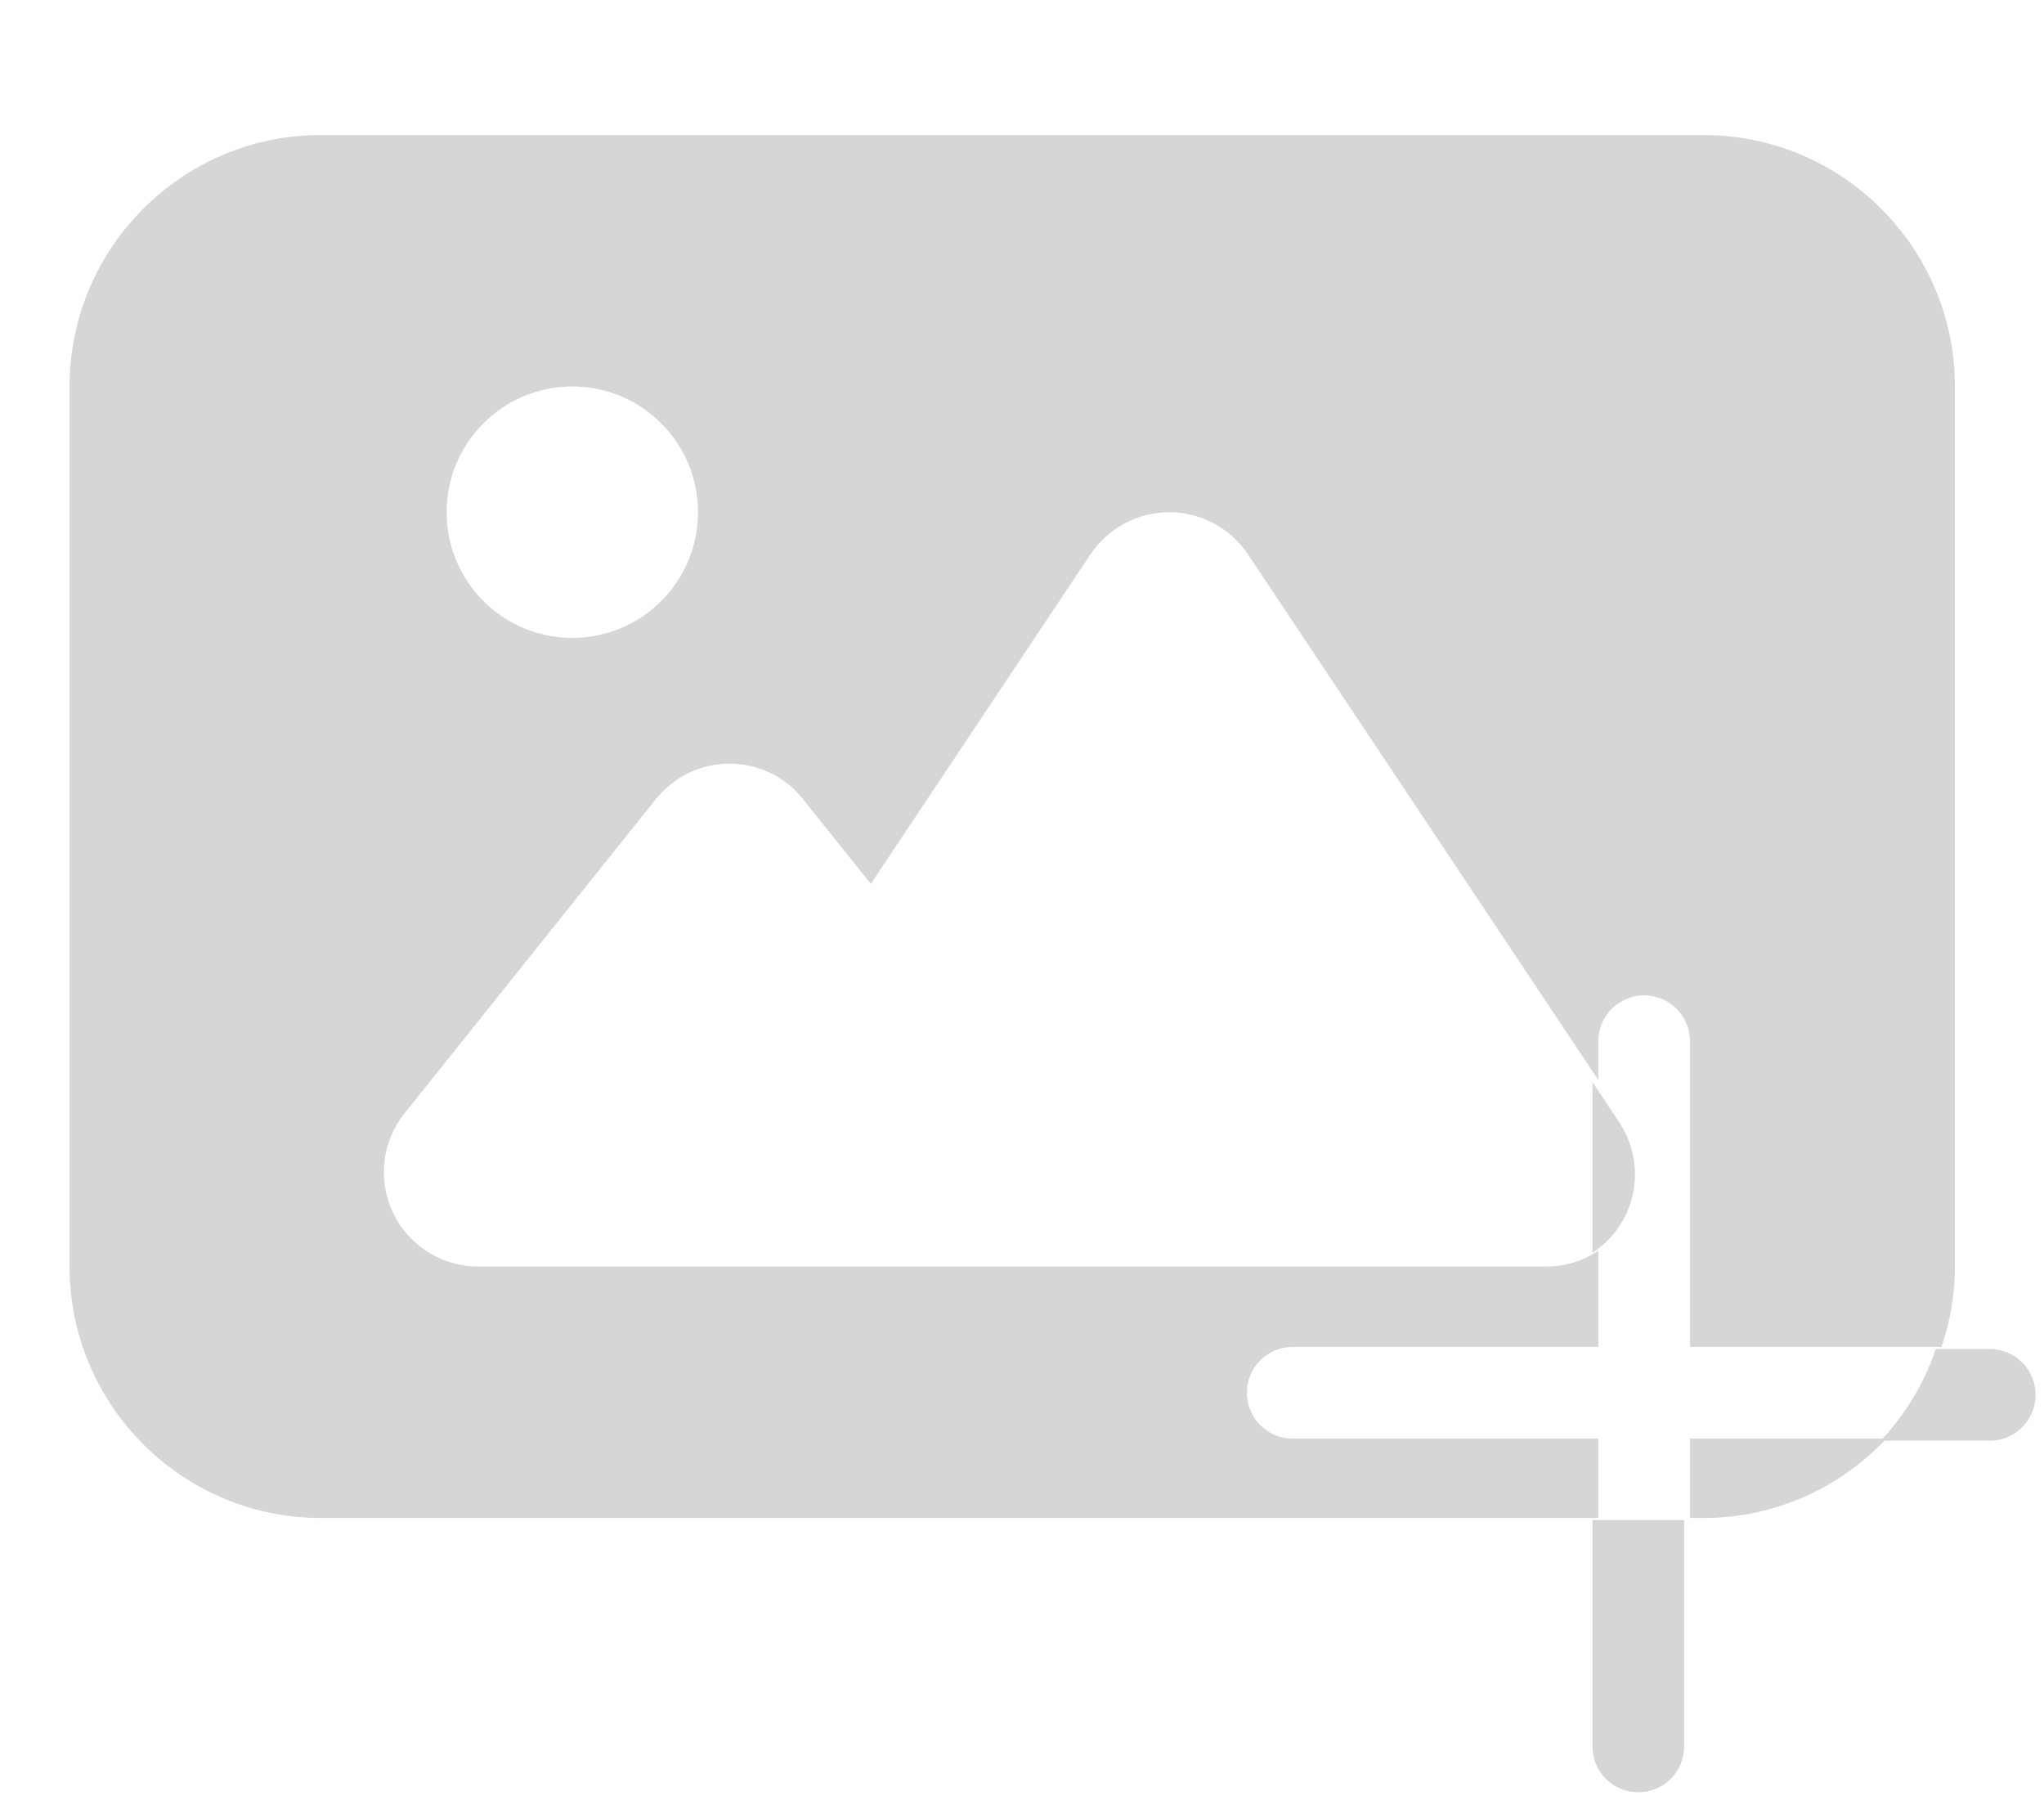
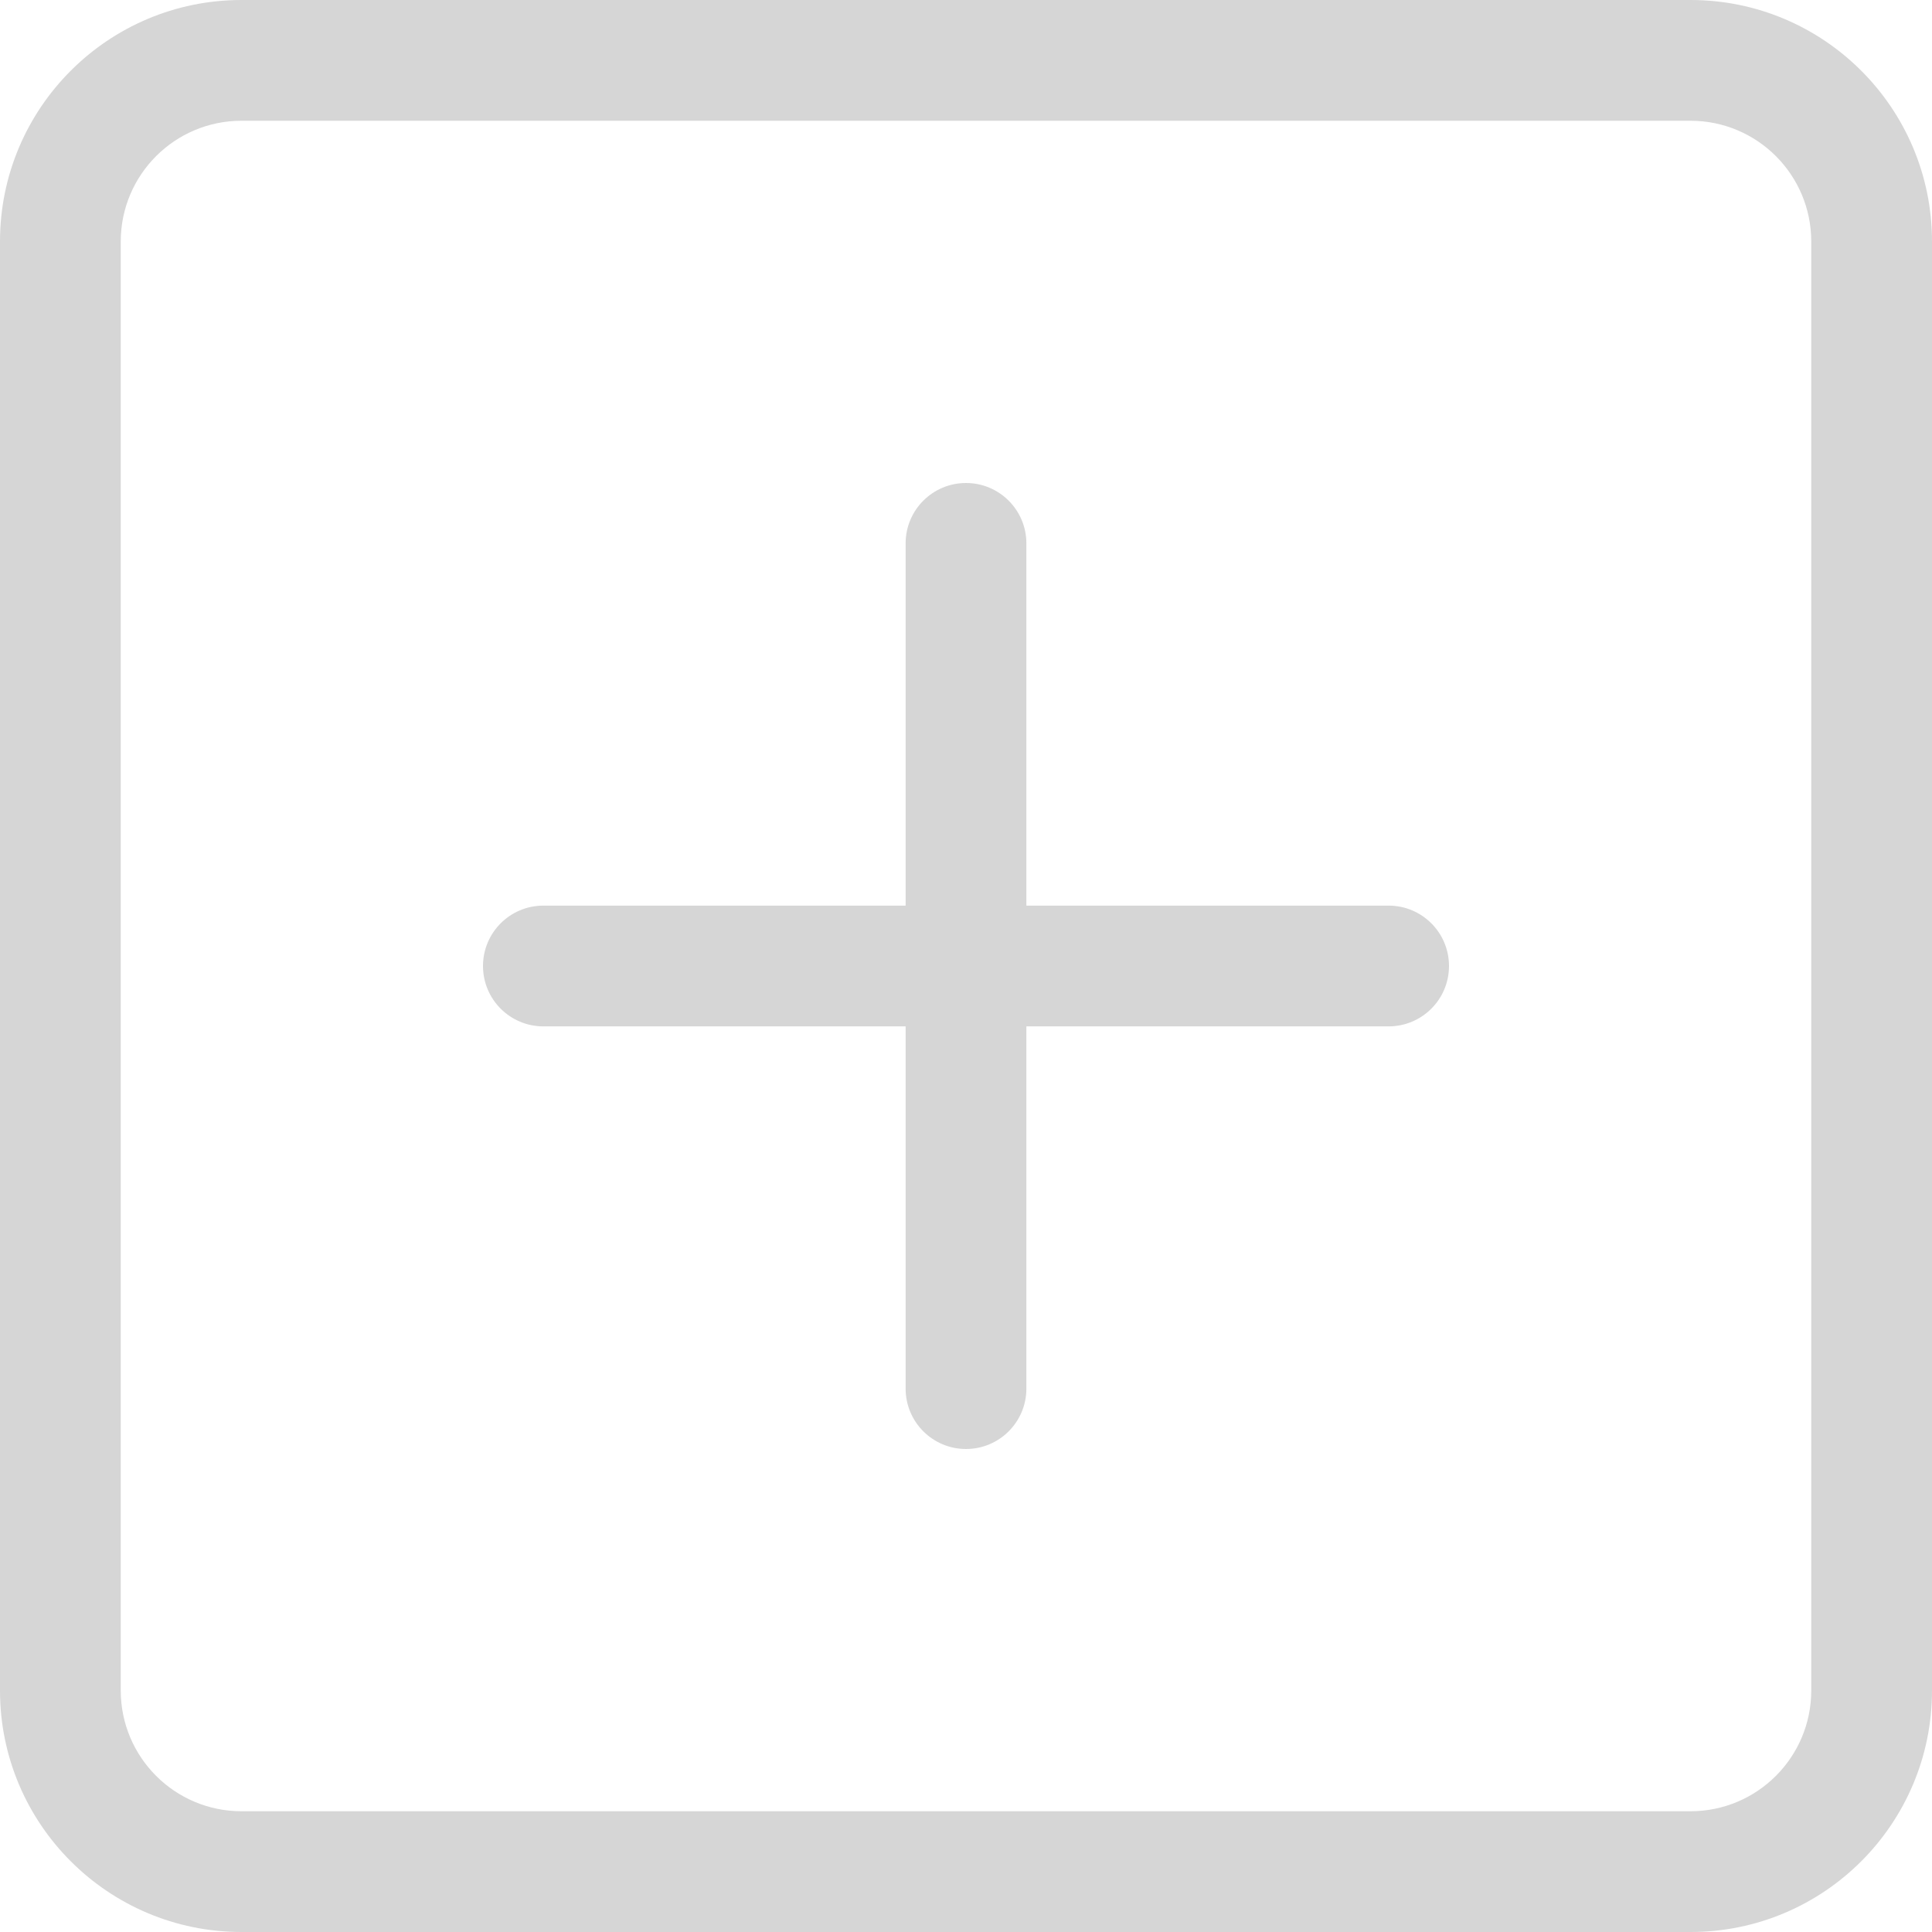
- <svg xmlns="http://www.w3.org/2000/svg" viewBox="0 0 576 512">
-   <path fill="#d6d6d6" d="m 90.438,38.039 c -39.073,0 -70.84,31.767 -70.84,70.84 v 247.939 c 0,39.073 31.767,70.84 70.84,70.84 h 359.971 v -22.361 h -86.117 c -7.158,0 -12.918,-5.758 -12.918,-12.916 0,-7.158 5.76,-12.918 12.918,-12.918 h 86.117 v -27.092 c -4.265,2.819 -9.302,4.447 -14.627,4.447 H 276.393 223.262 134.713 c -10.183,0 -19.481,-5.866 -23.908,-15.053 -4.427,-9.187 -3.211,-20.146 3.209,-28.115 l 70.84,-88.549 c 5.092,-6.309 12.619,-9.963 20.699,-9.963 8.08,0 15.716,3.654 20.697,9.963 l 19.15,23.908 61.984,-92.979 c 4.981,-7.305 13.282,-11.732 22.137,-11.732 8.855,0 17.158,4.428 22.139,11.844 L 450.408,304.266 V 293.346 c 0,-7.158 5.76,-12.916 12.918,-12.916 7.158,0 12.916,5.758 12.916,12.916 v 86.117 h 70.879 c 2.41,-7.12 3.775,-14.719 3.775,-22.645 V 108.879 c 0,-39.073 -31.767,-70.84 -70.84,-70.84 z m 70.84,70.84 c 19.562,0 35.42,15.858 35.42,35.42 0,19.562 -15.858,35.42 -35.42,35.42 -19.562,0 -35.42,-15.858 -35.42,-35.42 0,-19.562 15.858,-35.42 35.42,-35.42 z m 314.965,296.418 v 22.361 h 3.814 c 20.31,0 38.595,-8.631 51.521,-22.361 z M 448.756,304.852 v 48.109 c 3.627,-2.397 6.703,-5.643 8.84,-9.611 4.649,-8.634 4.096,-19.04 -1.328,-27.23 z m 96.758,75.199 c -3.29,9.728 -8.632,18.51 -15.518,25.834 h 30.711 c 7.158,0 12.918,-5.758 12.918,-12.916 0,-7.158 -5.76,-12.918 -12.918,-12.918 z m -96.758,48.195 v 63.756 c 0,7.158 5.76,12.918 12.918,12.918 7.158,0 12.918,-5.76 12.918,-12.918 v -63.756 z" />
+ <svg xmlns="http://www.w3.org/2000/svg" width="16" height="16" fill="#d6d6d6" class="bi bi-plus-square" viewBox="0 0 16 16">
+   <path d="M14 1a1 1 0 0 1 1 1v12a1 1 0 0 1-1 1H2a1 1 0 0 1-1-1V2a1 1 0 0 1 1-1h12zM2 0a2 2 0 0 0-2 2v12a2 2 0 0 0 2 2h12a2 2 0 0 0 2-2V2a2 2 0 0 0-2-2H2z" />
+   <path d="M8 4a.5.5 0 0 1 .5.5v3h3a.5.5 0 0 1 0 1h-3v3a.5.5 0 0 1-1 0v-3h-3a.5.5 0 0 1 0-1h3v-3A.5.5 0 0 1 8 4z" />
</svg>
